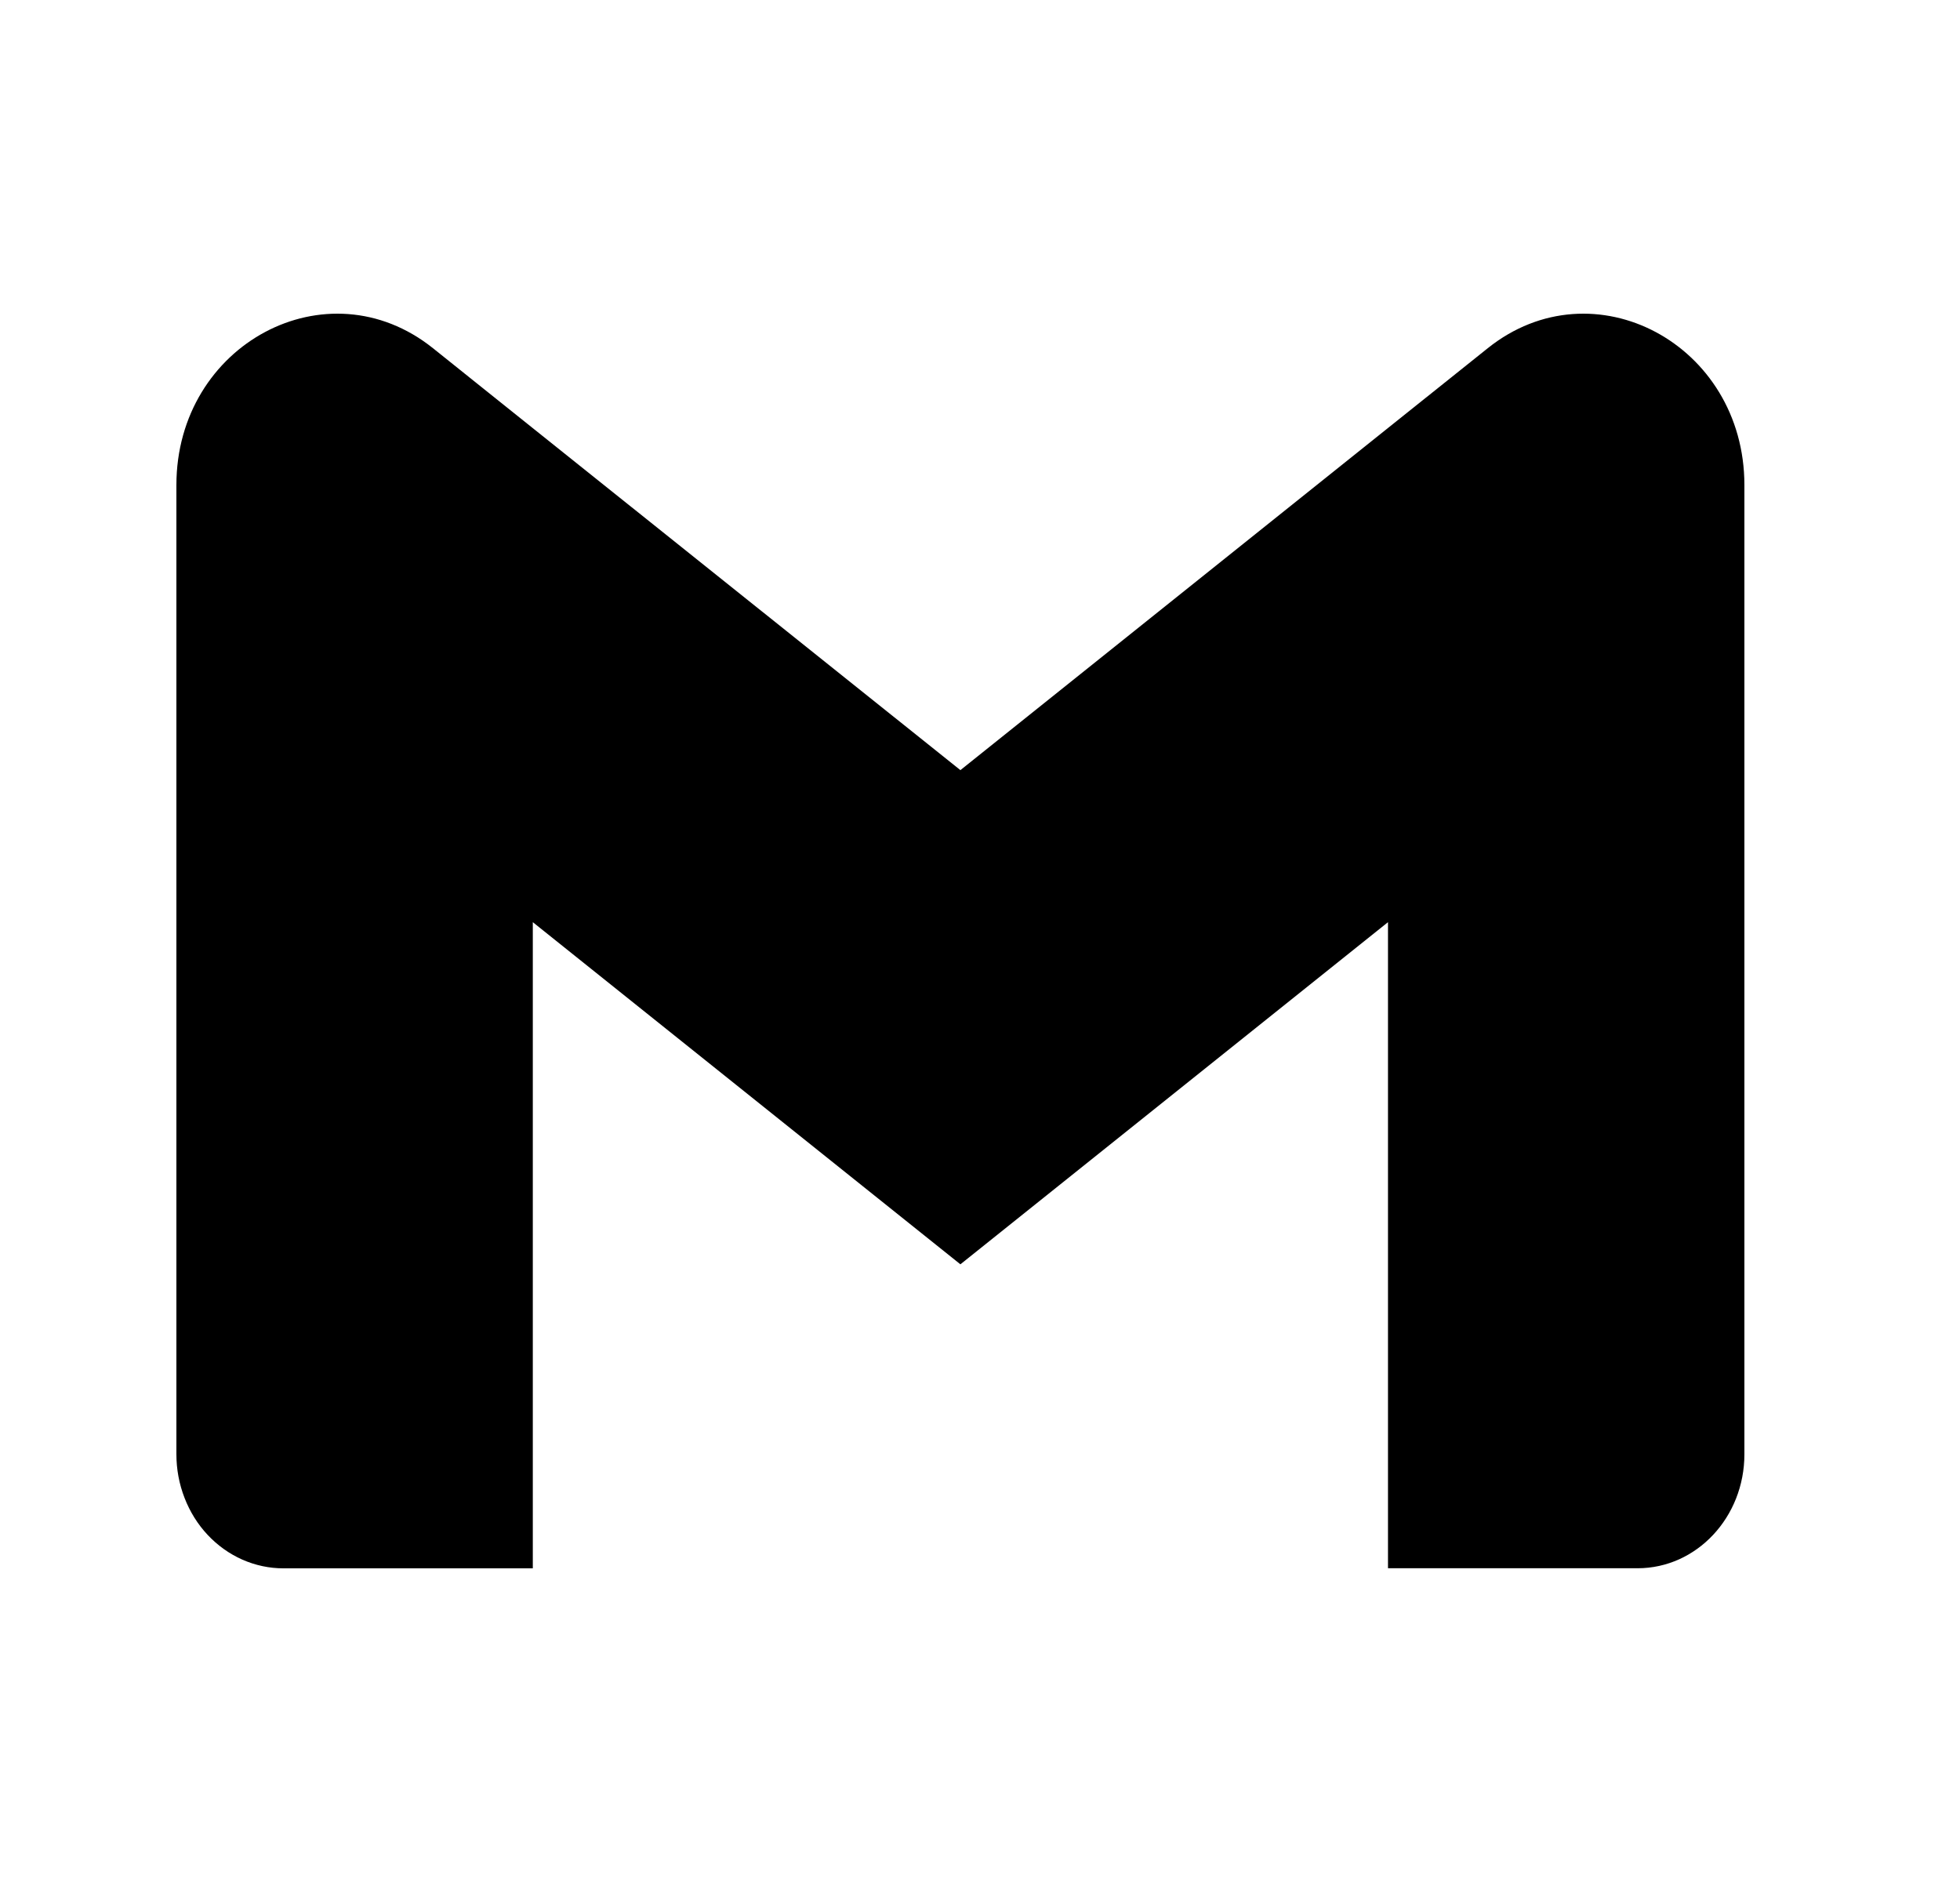
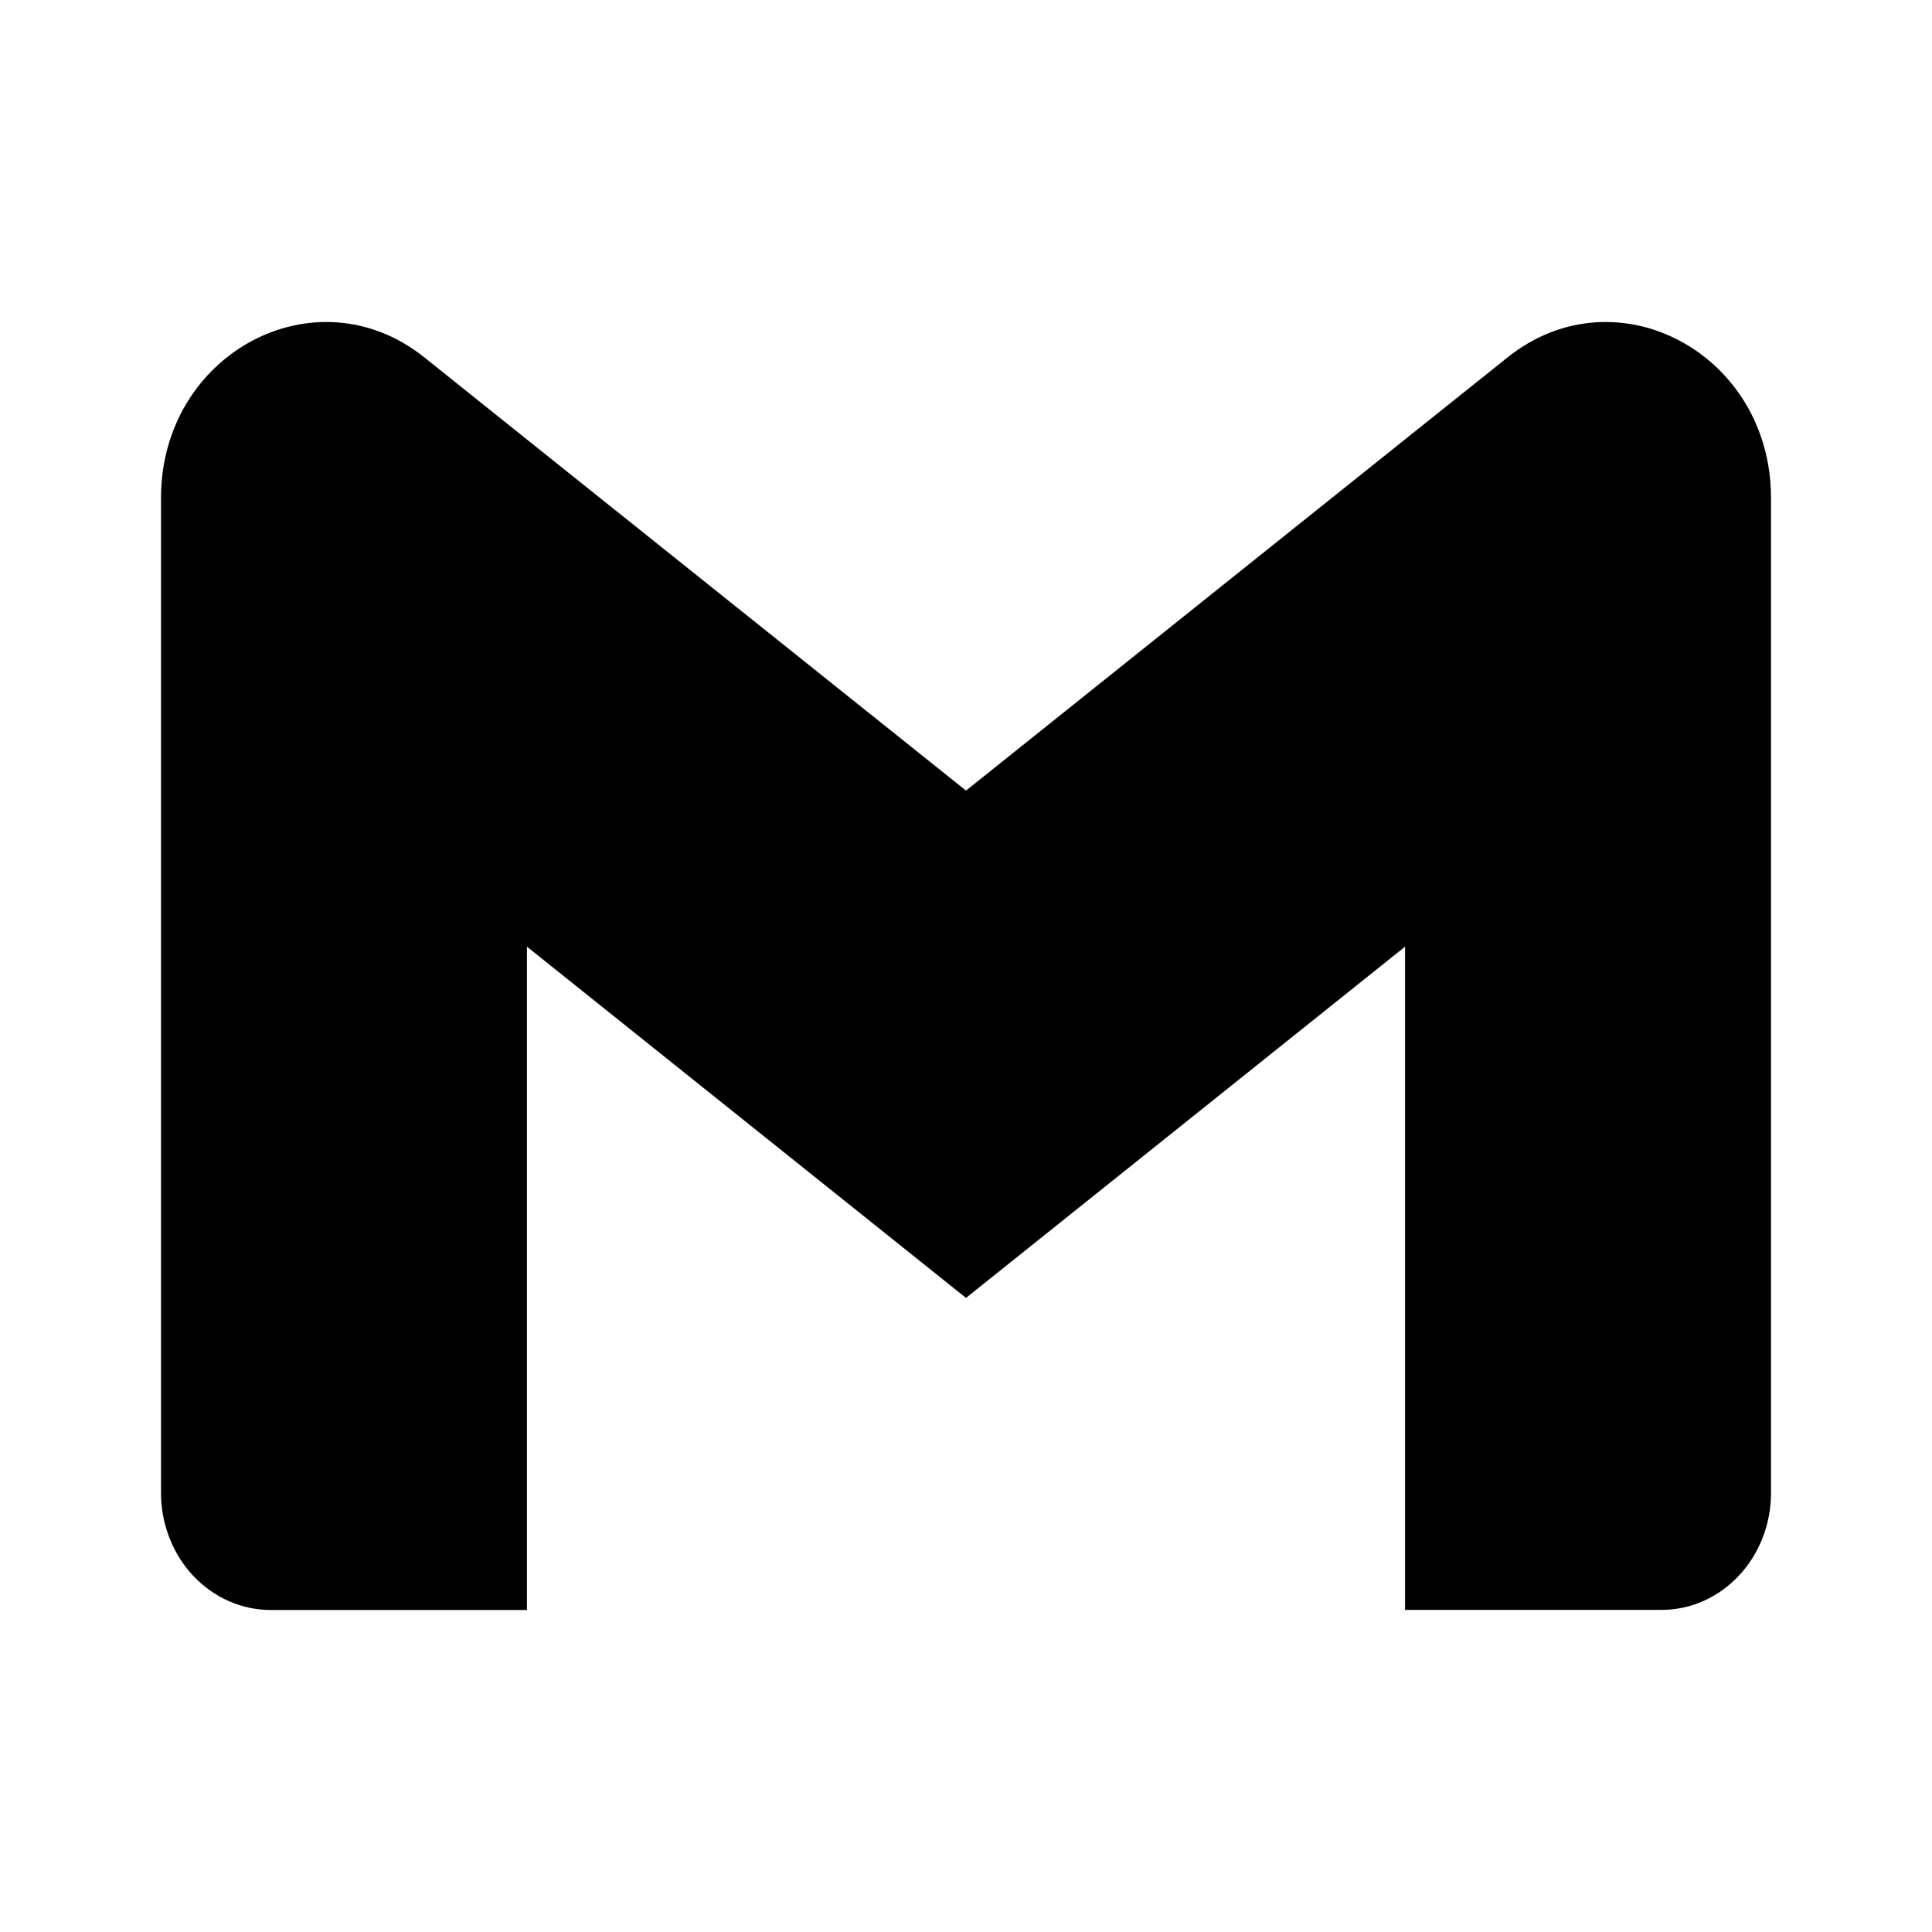
- <svg xmlns="http://www.w3.org/2000/svg" viewBox="0 0 25 24">
-   <path d="M22.25 6.186V18.545C22.25 19.349 21.64 19.999 20.887 19.999H17.704V11.76L12.25 16.123L6.796 11.76V20H3.613C3.434 20 3.257 19.962 3.091 19.889C2.926 19.816 2.776 19.709 2.649 19.574C2.522 19.439 2.422 19.278 2.354 19.102C2.285 18.925 2.25 18.736 2.25 18.545V6.186C2.25 4.388 4.174 3.362 5.522 4.44L6.796 5.46L12.25 9.821L17.704 5.458L18.977 4.44C20.325 3.362 22.25 4.388 22.25 6.186Z" />
+ <svg xmlns="http://www.w3.org/2000/svg" viewBox="0 0 24 24">
+   <path d="M22 6.186V18.545C22 19.349 21.39 19.999 20.637 19.999H17.454V11.76L12 16.123L6.546 11.76V20H3.363C3.184 20 3.007 19.962 2.841 19.889C2.676 19.816 2.526 19.709 2.399 19.574C2.272 19.439 2.172 19.278 2.104 19.102C2.035 18.925 2 18.736 2 18.545V6.186C2 4.388 3.924 3.362 5.272 4.44L6.546 5.46L12 9.821L17.454 5.458L18.727 4.44C20.075 3.362 22 4.388 22 6.186Z" />
</svg>
